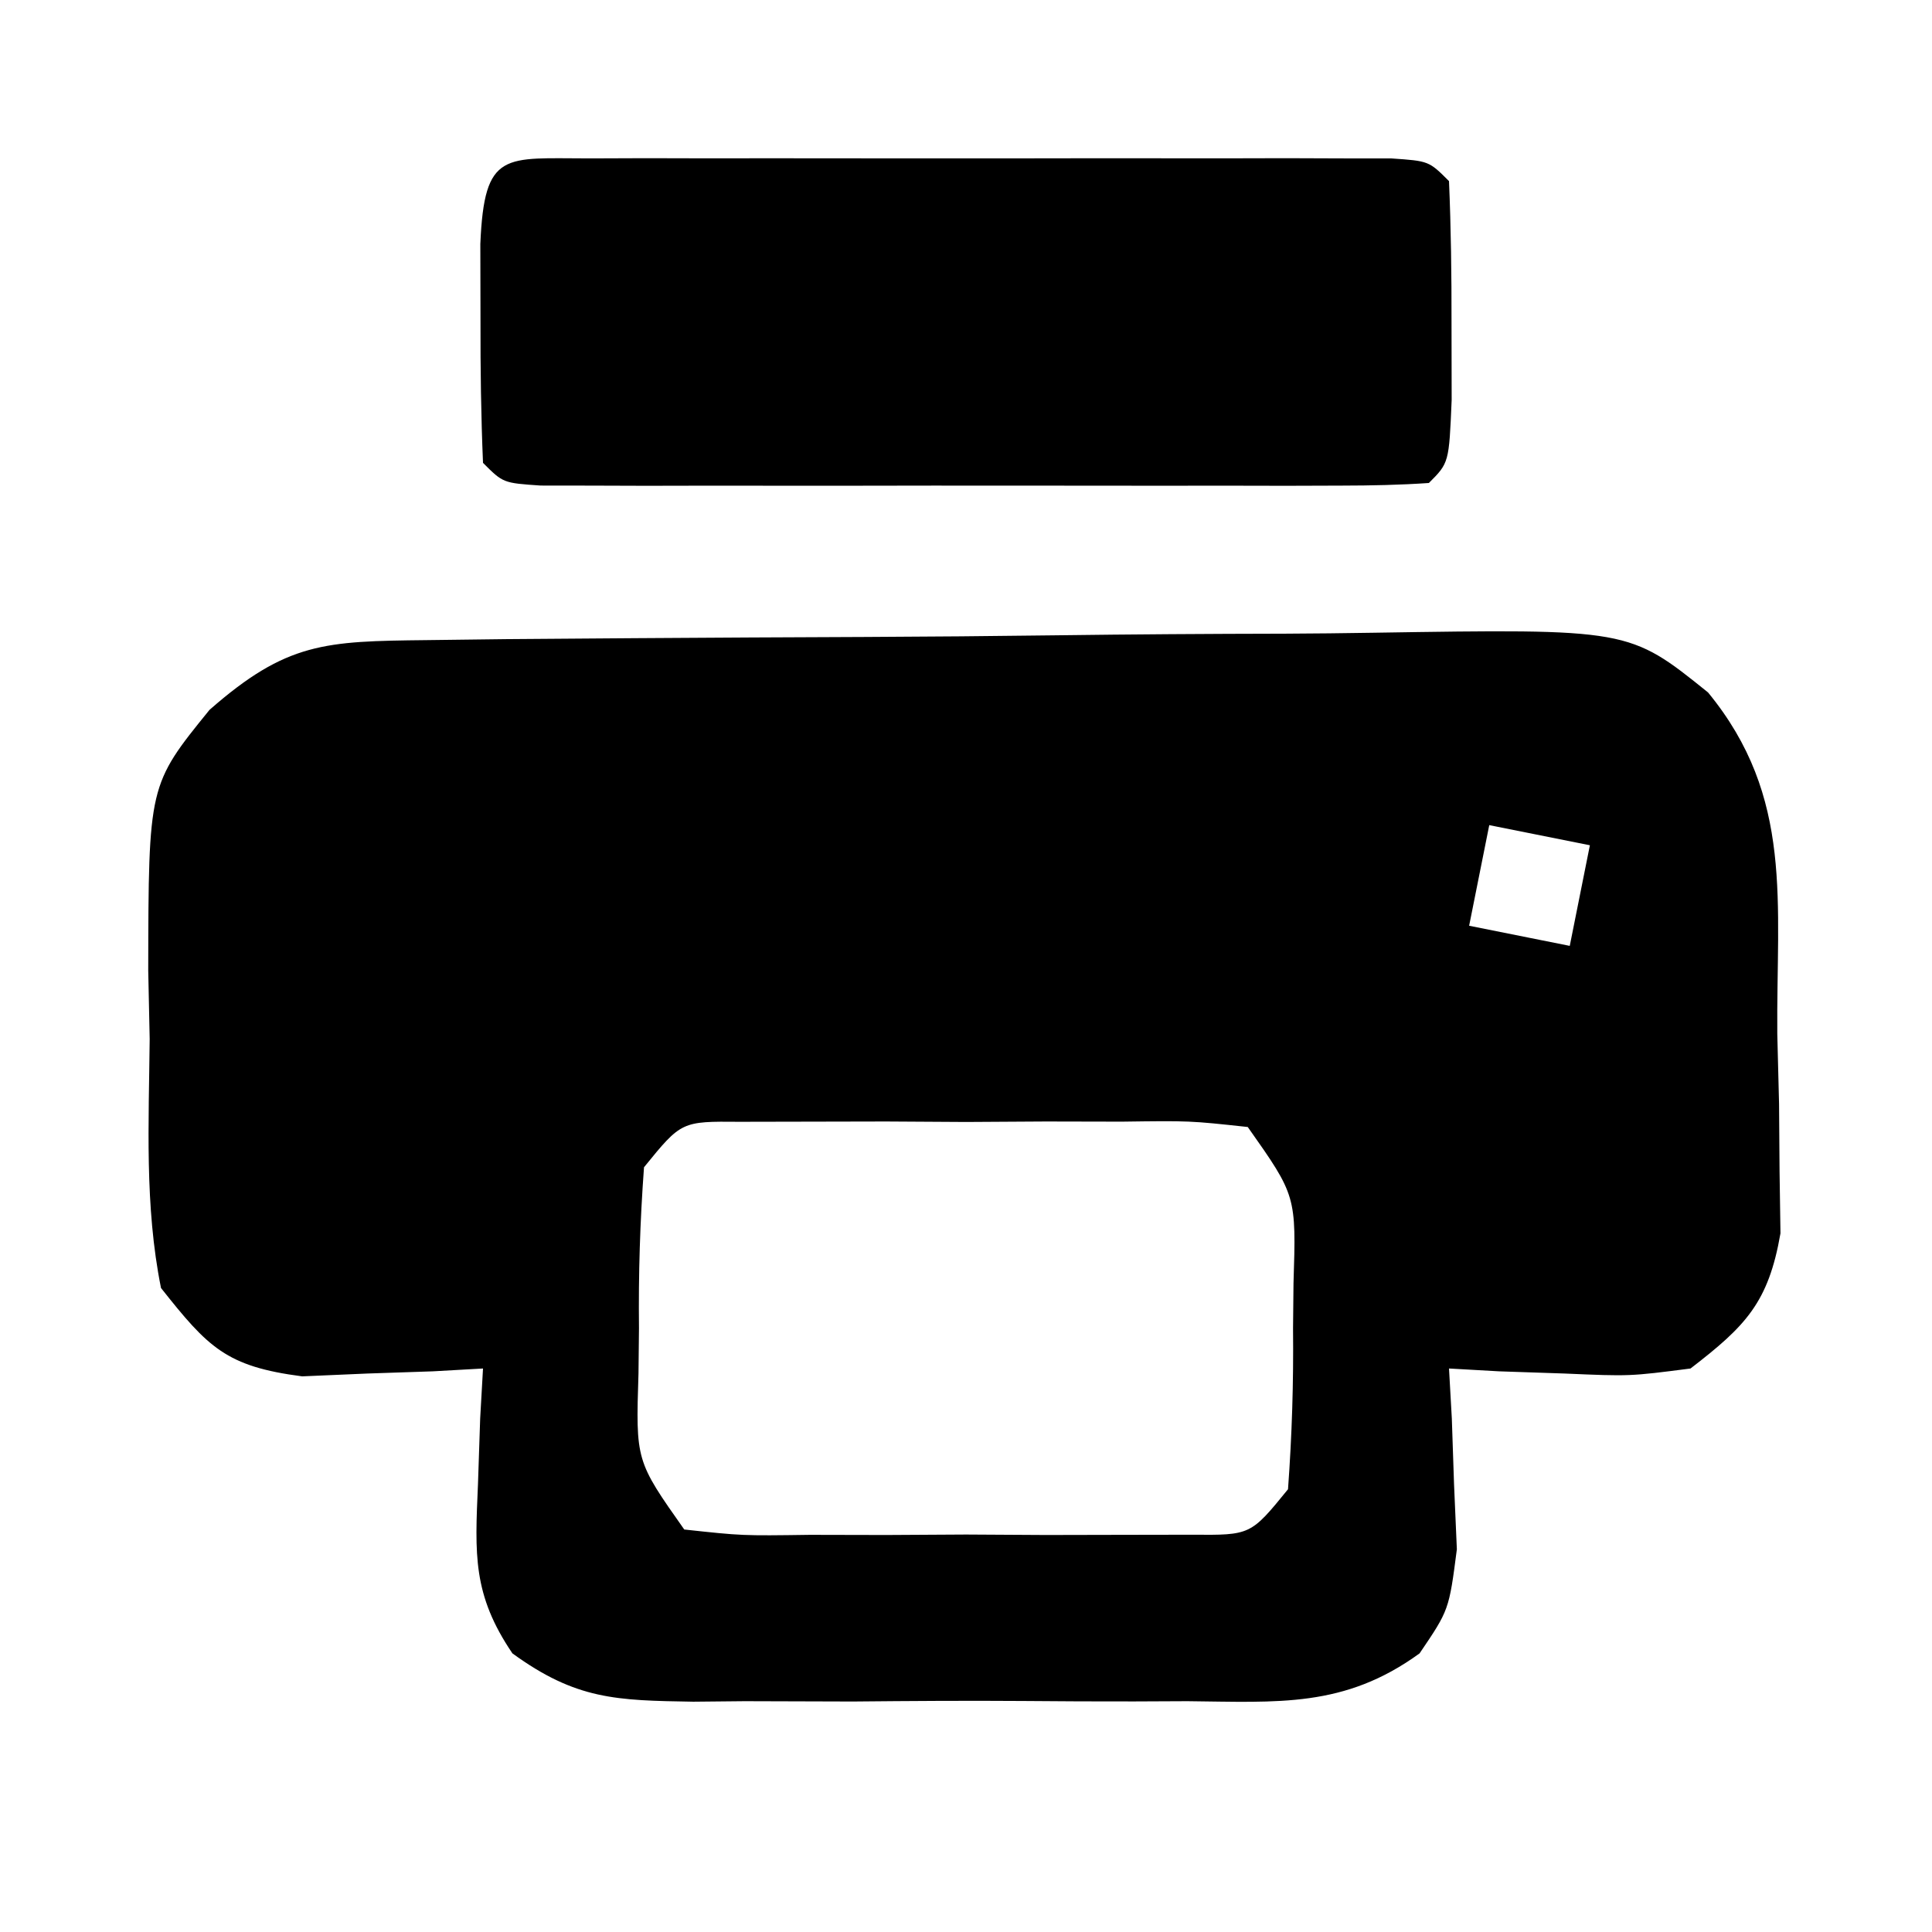
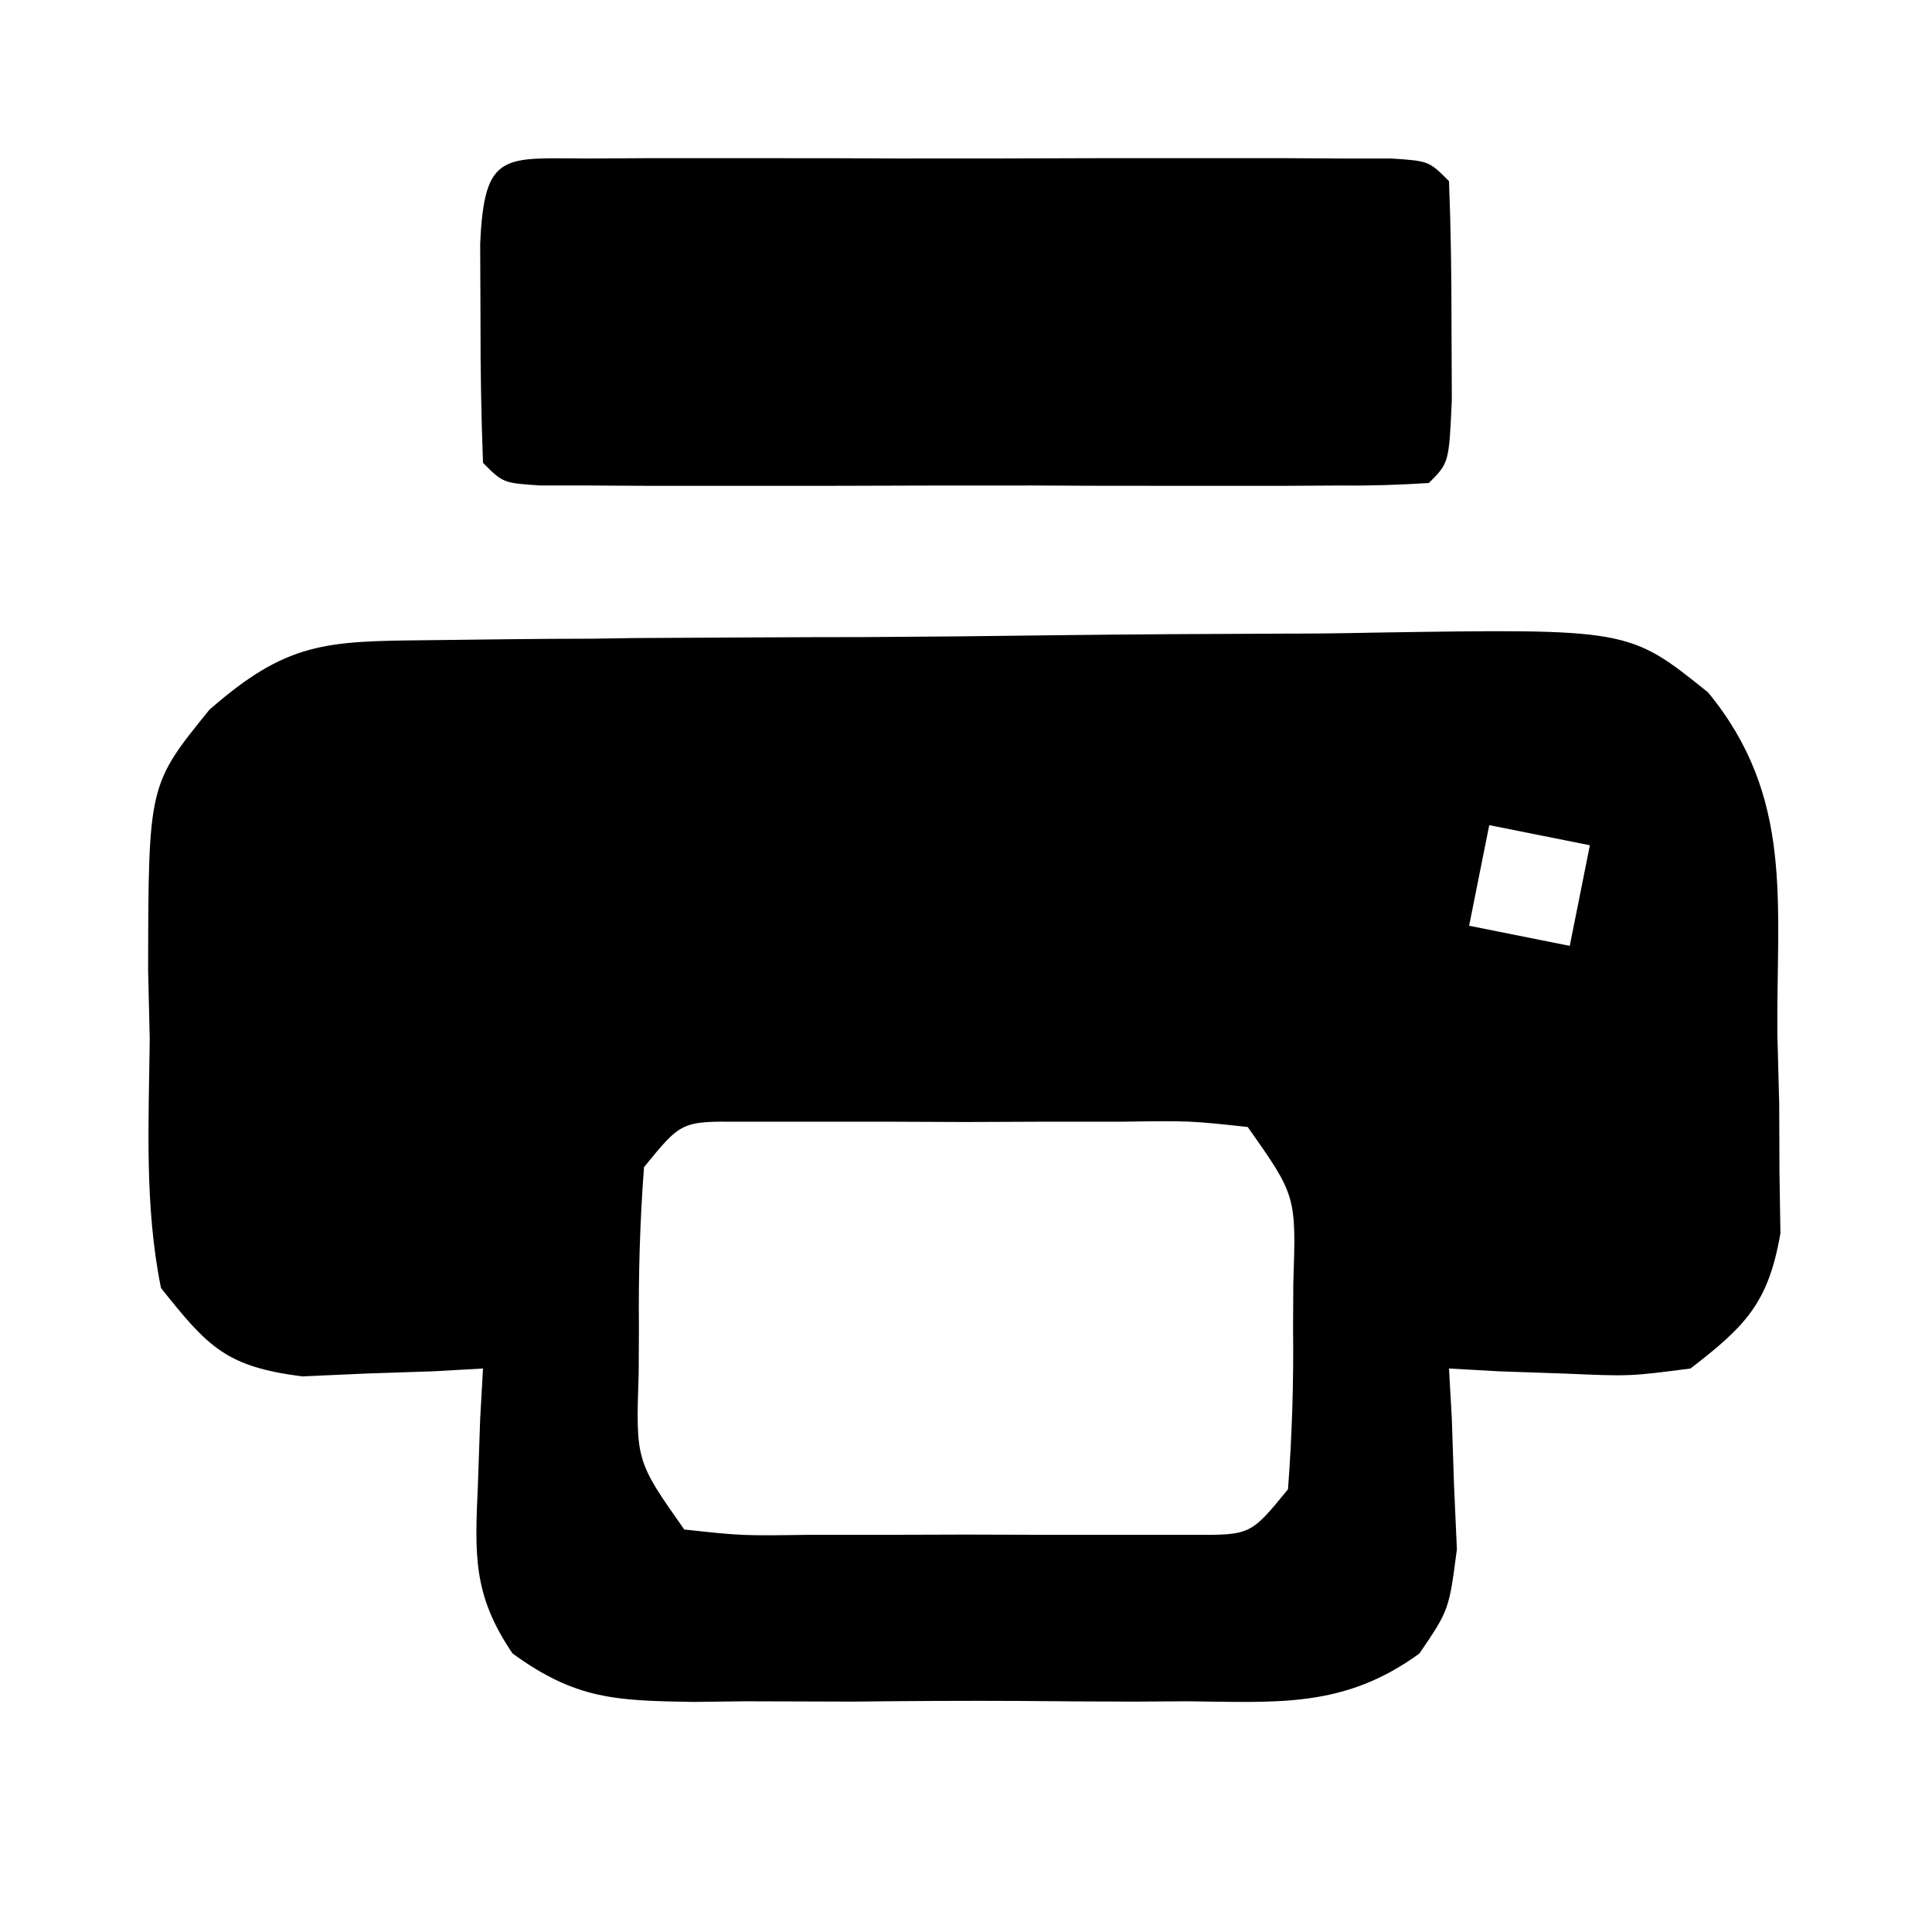
- <svg xmlns="http://www.w3.org/2000/svg" version="1.1" width="96" height="96">
-   <path d="M0 0 C1.302 -0.016 2.604 -0.032 3.945 -0.049 C5.374 -0.06 6.803 -0.071 8.231 -0.081 C8.95 -0.086 9.669 -0.091 10.41 -0.097 C14.216 -0.123 18.023 -0.143 21.829 -0.157 C24.976 -0.171 28.122 -0.198 31.269 -0.239 C35.071 -0.289 38.872 -0.313 42.674 -0.32 C44.121 -0.327 45.567 -0.342 47.013 -0.366 C59.752 -0.566 59.752 -0.566 63.682 2.601 C67.963 7.816 67.068 13.039 67.122 19.568 C67.166 21.293 67.166 21.293 67.21 23.052 C67.218 24.158 67.227 25.264 67.235 26.404 C67.25 27.417 67.265 28.431 67.28 29.476 C66.684 32.92 65.549 34.086 62.81 36.193 C59.794 36.583 59.794 36.583 56.56 36.443 C55.482 36.407 54.404 36.371 53.294 36.333 C52.474 36.287 51.654 36.241 50.81 36.193 C50.856 37.013 50.902 37.833 50.95 38.677 C50.986 39.755 51.022 40.833 51.06 41.943 C51.106 43.01 51.152 44.078 51.2 45.177 C50.81 48.193 50.81 48.193 49.348 50.348 C45.608 53.066 42.326 52.768 37.81 52.724 C36.937 52.728 36.064 52.732 35.165 52.736 C33.323 52.738 31.48 52.731 29.638 52.714 C26.819 52.693 24.003 52.714 21.185 52.74 C19.393 52.737 17.601 52.732 15.81 52.724 C14.968 52.732 14.126 52.74 13.259 52.749 C9.424 52.687 7.439 52.65 4.271 50.348 C2.289 47.425 2.408 45.438 2.56 41.943 C2.596 40.865 2.632 39.788 2.669 38.677 C2.715 37.857 2.762 37.038 2.81 36.193 C1.99 36.239 1.17 36.286 0.325 36.333 C-1.291 36.388 -1.291 36.388 -2.94 36.443 C-4.008 36.489 -5.075 36.536 -6.175 36.583 C-9.958 36.093 -10.849 35.146 -13.19 32.193 C-14.012 28.108 -13.793 23.976 -13.753 19.818 C-13.777 18.694 -13.801 17.57 -13.825 16.412 C-13.809 7.198 -13.809 7.198 -10.78 3.466 C-6.944 0.099 -5.04 0.056 0 0 Z M52.81 9.193 C52.48 10.843 52.15 12.493 51.81 14.193 C54.285 14.688 54.285 14.688 56.81 15.193 C57.14 13.543 57.47 11.893 57.81 10.193 C56.16 9.863 54.51 9.533 52.81 9.193 Z M10.81 26.193 C10.611 28.902 10.531 31.486 10.56 34.193 C10.552 34.93 10.544 35.668 10.536 36.427 C10.399 40.777 10.399 40.777 12.81 44.193 C15.69 44.505 15.69 44.505 19.06 44.458 C20.307 44.461 21.555 44.464 22.841 44.466 C24.151 44.459 25.46 44.451 26.81 44.443 C28.774 44.454 28.774 44.454 30.778 44.466 C32.65 44.462 32.65 44.462 34.56 44.458 C36.284 44.455 36.284 44.455 38.044 44.452 C40.952 44.476 40.952 44.476 42.81 42.193 C43.008 39.484 43.088 36.9 43.06 34.193 C43.067 33.456 43.075 32.718 43.083 31.958 C43.22 27.609 43.22 27.609 40.81 24.193 C37.929 23.881 37.929 23.881 34.56 23.927 C33.312 23.925 32.064 23.922 30.778 23.919 C29.469 23.927 28.159 23.935 26.81 23.943 C24.845 23.931 24.845 23.931 22.841 23.919 C20.969 23.923 20.969 23.923 19.06 23.927 C17.91 23.93 16.76 23.932 15.575 23.934 C12.668 23.909 12.668 23.909 10.81 26.193 Z " fill="#000000" transform="translate(21.19043,31.80713)" />
-   <path d="M0 0 C0.918 -0.003 1.835 -0.006 2.781 -0.01 C4.278 -0.007 4.278 -0.007 5.805 -0.003 C6.822 -0.004 7.839 -0.005 8.887 -0.006 C11.043 -0.007 13.198 -0.005 15.354 -0.001 C18.665 0.004 21.977 -0.001 25.289 -0.007 C27.378 -0.007 29.466 -0.005 31.555 -0.003 C32.553 -0.005 33.55 -0.007 34.579 -0.01 C35.496 -0.006 36.414 -0.003 37.359 0 C38.171 0.001 38.983 0.002 39.82 0.002 C41.68 0.129 41.68 0.129 42.68 1.129 C42.779 3.461 42.809 5.796 42.805 8.129 C42.809 10.048 42.809 10.048 42.812 12.004 C42.68 15.129 42.68 15.129 41.68 16.129 C40.242 16.228 38.8 16.257 37.359 16.259 C36.442 16.262 35.524 16.265 34.579 16.268 C33.581 16.266 32.583 16.264 31.555 16.262 C30.537 16.263 29.52 16.264 28.472 16.265 C26.317 16.266 24.161 16.264 22.006 16.26 C18.694 16.254 15.382 16.26 12.07 16.266 C9.982 16.265 7.893 16.264 5.805 16.262 C4.308 16.265 4.308 16.265 2.781 16.268 C1.863 16.265 0.945 16.262 0 16.259 C-0.812 16.258 -1.624 16.257 -2.46 16.256 C-4.32 16.129 -4.32 16.129 -5.32 15.129 C-5.419 12.798 -5.45 10.463 -5.445 8.129 C-5.448 6.851 -5.45 5.572 -5.453 4.254 C-5.254 -0.423 -4.26 0.004 0 0 Z " fill="#000000" transform="translate(29.32031,7.870605)" />
+ <svg xmlns="http://www.w3.org/2000/svg" width="24" height="24">
+   <path d="m5.297 7.953.988-.012a97.77 97.77 0 0 1 1.07-.007l.543-.008c.954-.004 1.907-.012 2.856-.012.789-.004 1.574-.012 2.36-.023.952-.012 1.902-.016 2.85-.02.364 0 .727-.004 1.087-.012 3.183-.05 3.183-.05 4.168.743 1.07 1.304.847 2.609.86 4.242l.023.87.003.84.012.766c-.148.864-.433 1.153-1.117 1.68-.754.098-.754.098-1.563.063l-.816-.028L18 17l.035.621.027.817.036.808C18 20 18 20 17.633 20.54c-.934.68-1.754.606-2.883.594l-.66.004c-.461 0-.922-.004-1.383-.008-.703-.004-1.41 0-2.113.008-.45 0-.895-.004-1.344-.004l-.637.008c-.96-.016-1.457-.028-2.246-.602-.496-.73-.469-1.227-.43-2.102l.028-.816L6 17l-.621.035-.816.027-.81.036C2.81 16.977 2.587 16.738 2 16c-.207-1.02-.152-2.055-.14-3.094l-.02-.851c.004-2.305.004-2.305.762-3.239.96-.84 1.437-.851 2.695-.863ZM18.5 10.25l-.25 1.25 1.25.25.25-1.25ZM8 14.5c-.05.664-.07 1.332-.063 2l-.003.559c-.036 1.086-.036 1.086.566 1.941.719.078.719.078 1.563.066h.945l.992-.003.992.003h1.817c.726.004.726.004 1.191-.566a22.8 22.8 0 0 0 .063-2l.003-.559c.036-1.086.036-1.086-.566-1.941-.719-.078-.719-.078-1.563-.066h-.945l-.992.004-.992-.004H9.19c-.726-.004-.726-.004-1.191.566ZM7.328 1.969l.695-.004h1.528c.539 0 1.078 0 1.617.004.828 0 1.656 0 2.484-.004h2.325l.691.004h.617C17.75 2 17.75 2 18 2.25c.023.582.031 1.168.031 1.75l.004.969C18 5.75 18 5.75 17.75 6c-.36.023-.719.035-1.078.031l-.695.004h-1.528c-.539 0-1.078 0-1.617-.004-.828 0-1.656 0-2.484.004H8.023l-.691-.004h-.617C6.25 6 6.25 6 6 5.75A43.58 43.58 0 0 1 5.969 4l-.004-.969c.05-1.168.3-1.062 1.363-1.062Zm0 0" style="stroke:none;fill-rule:nonzero;fill:#000;fill-opacity:1" />
</svg>
